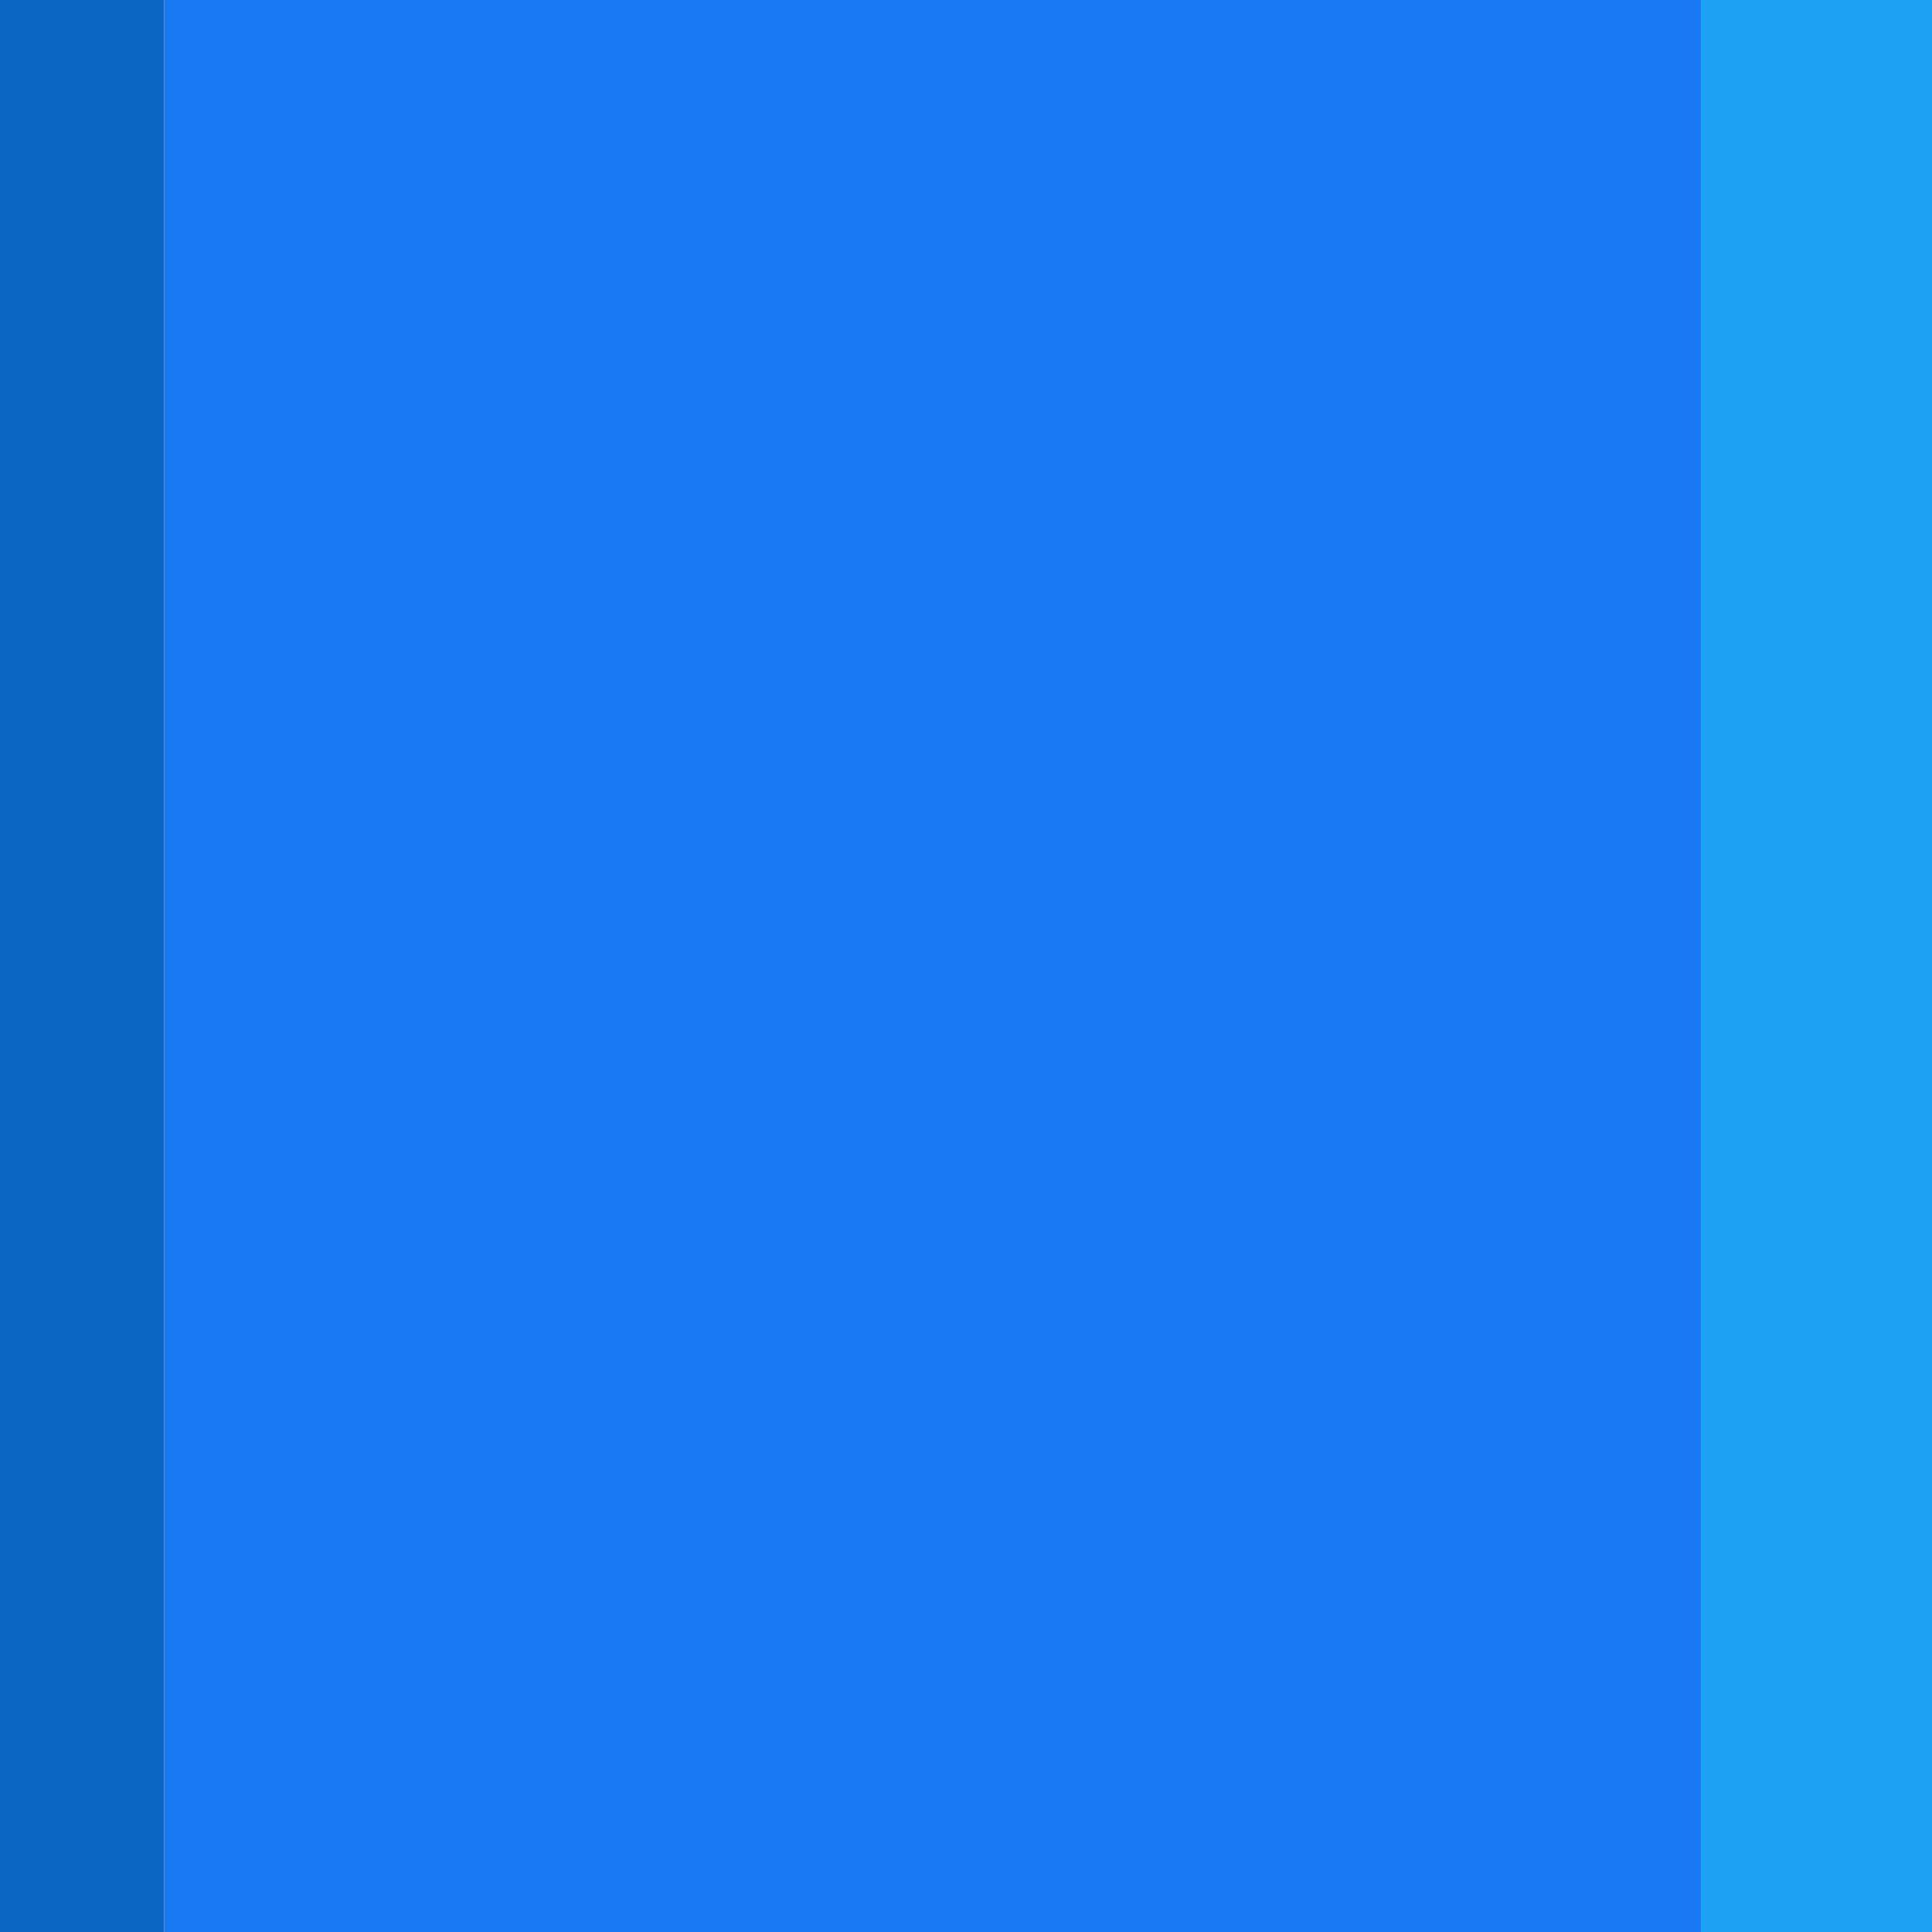
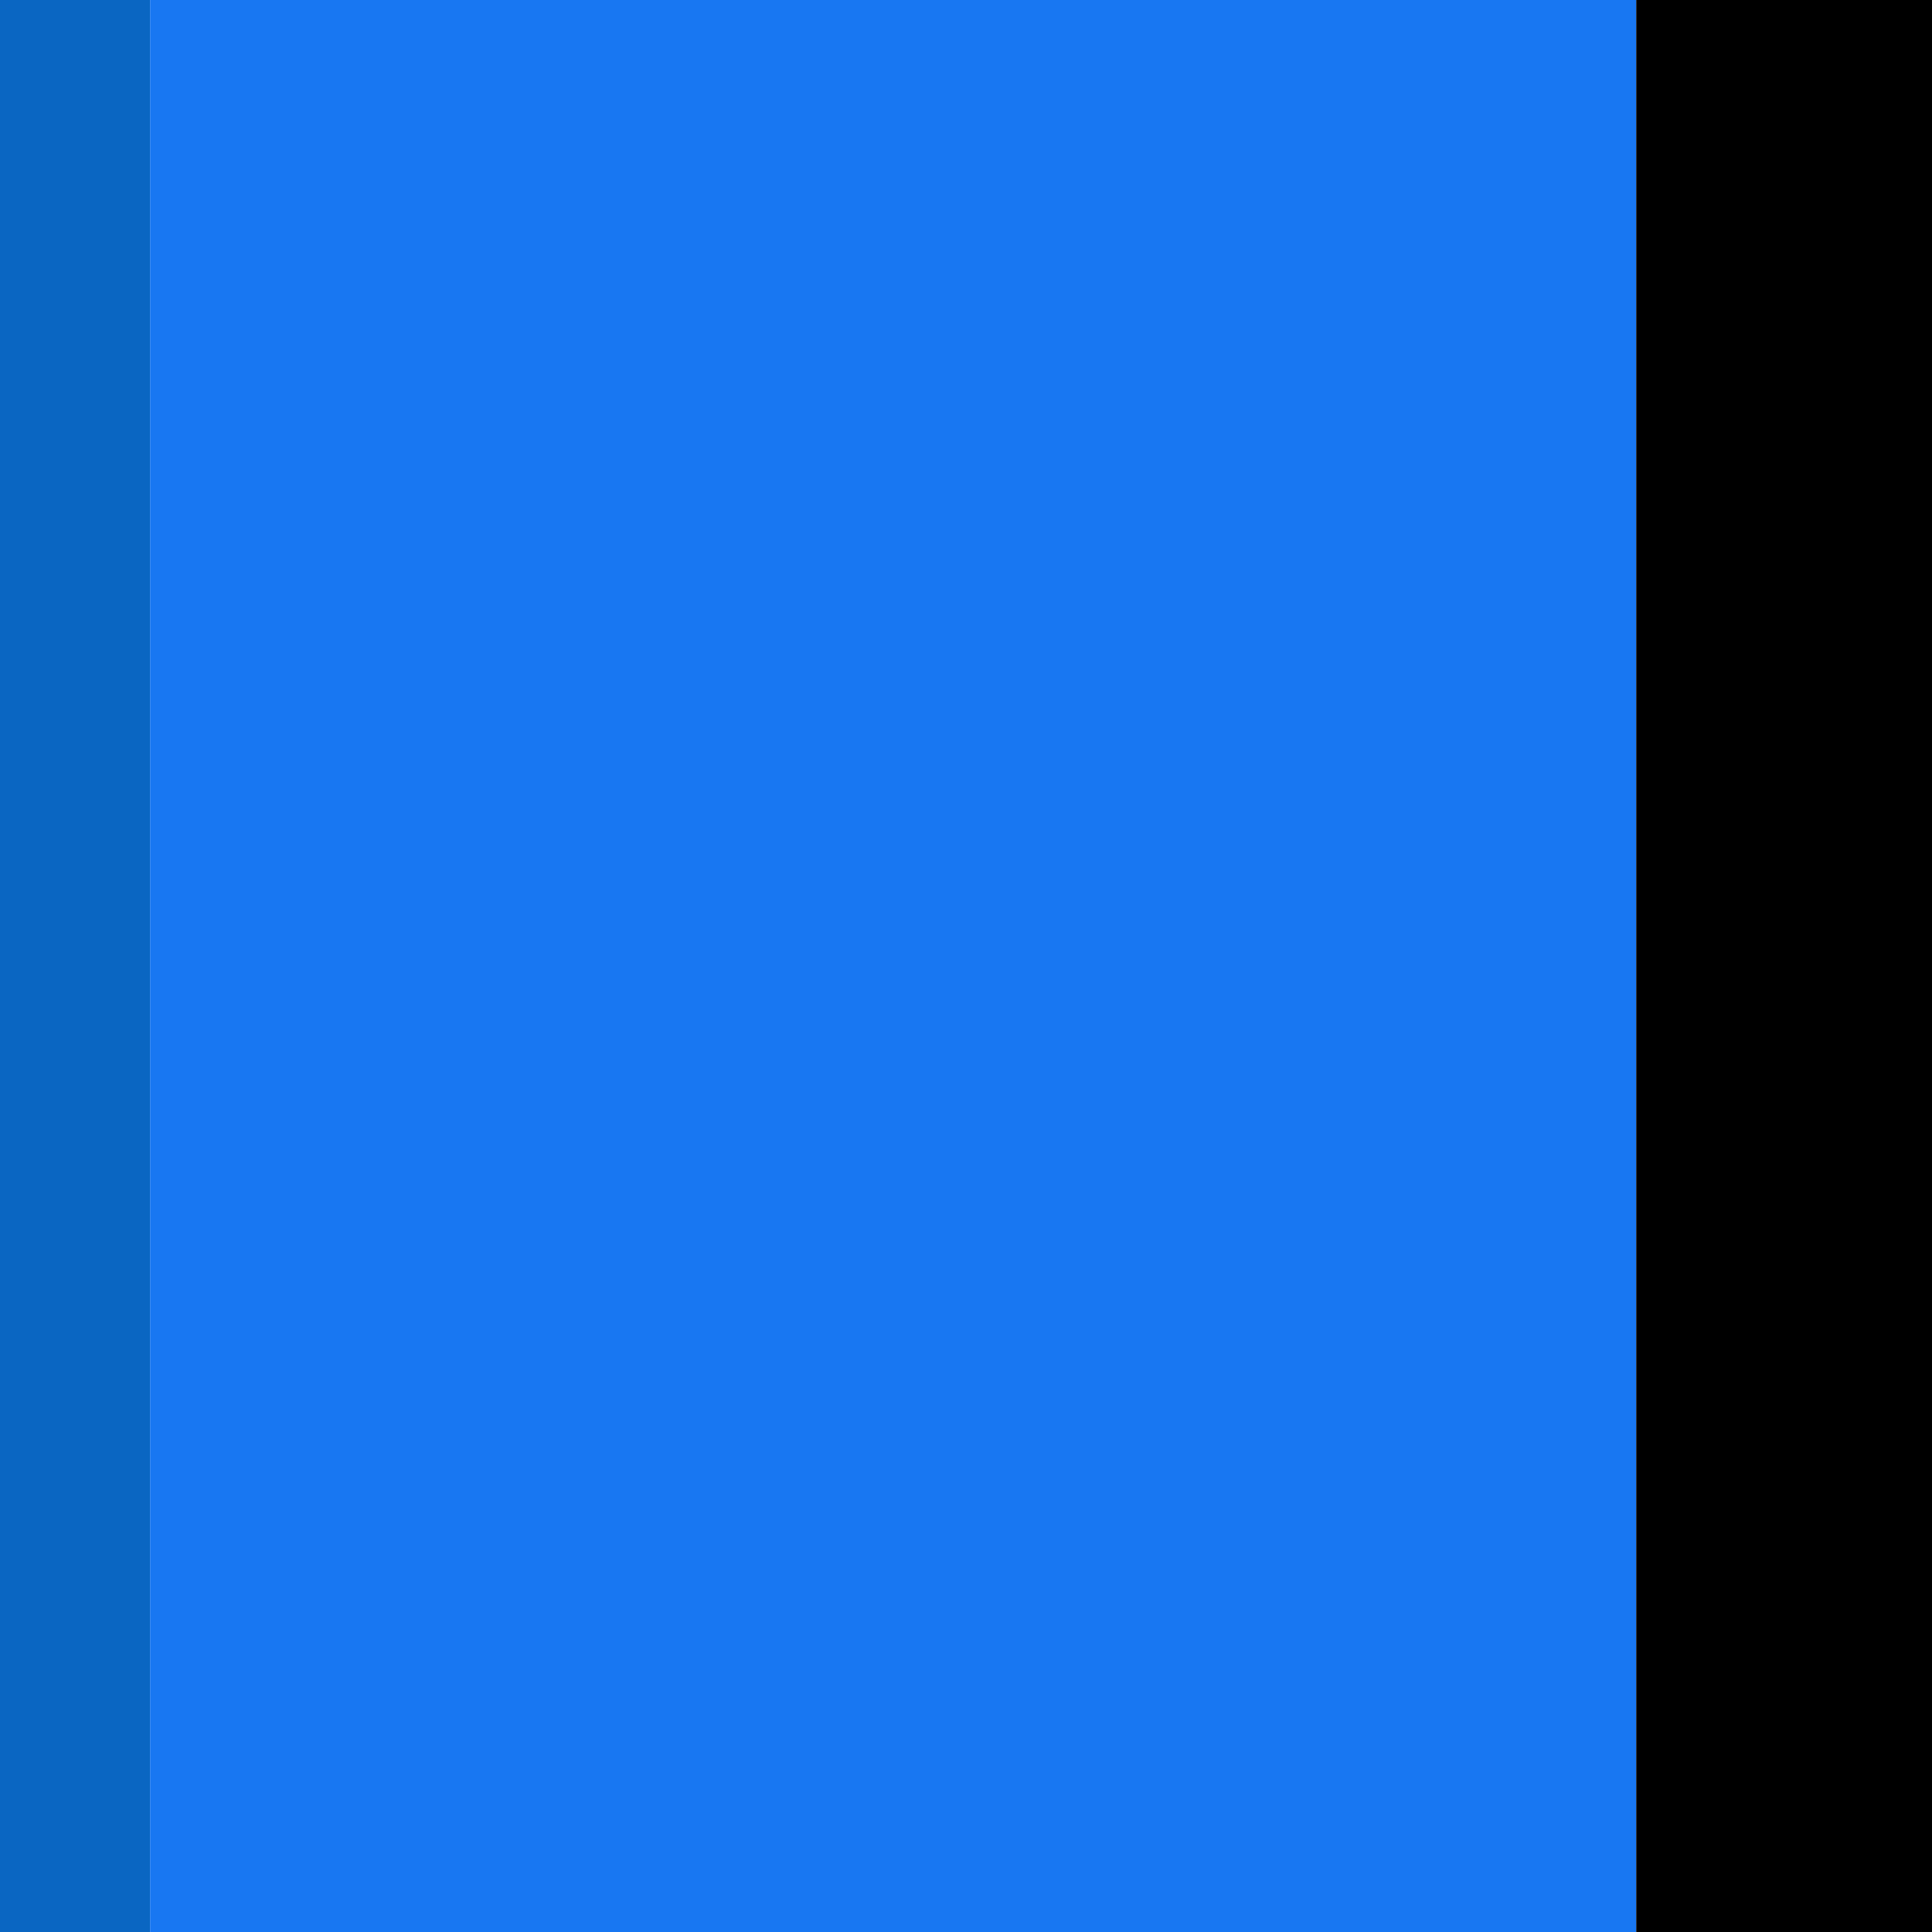
- <svg xmlns="http://www.w3.org/2000/svg" viewBox="0 0 3646 3646" preserveAspectRatio="none">
-   <rect fill="#0a66c2" x="0" y="0" height="3646" width="310" />
-   <rect fill="#1877f2" x="310" y="0" height="3646" width="2900" />
-   <rect fill="#1da1f2" x="3210" y="0" height="3646" width="436" />
-   <rect fill="#2269ca" x="3646" y="0" height="3646" width="0" />
+ <svg xmlns="http://www.w3.org/2000/svg" viewBox="0 0 3991 3991" preserveAspectRatio="none">
+   <rect fill="#0a66c2" x="0" y="0" height="3991" width="310" />
+   <rect fill="#1877F2" x="310" y="0" height="3991" width="3070" />
+   <rect fill="#000000" x="3380" y="0" height="3991" width="611" />
+   <rect fill="#2269ca" x="3991" y="0" height="3991" width="0" />
</svg>
